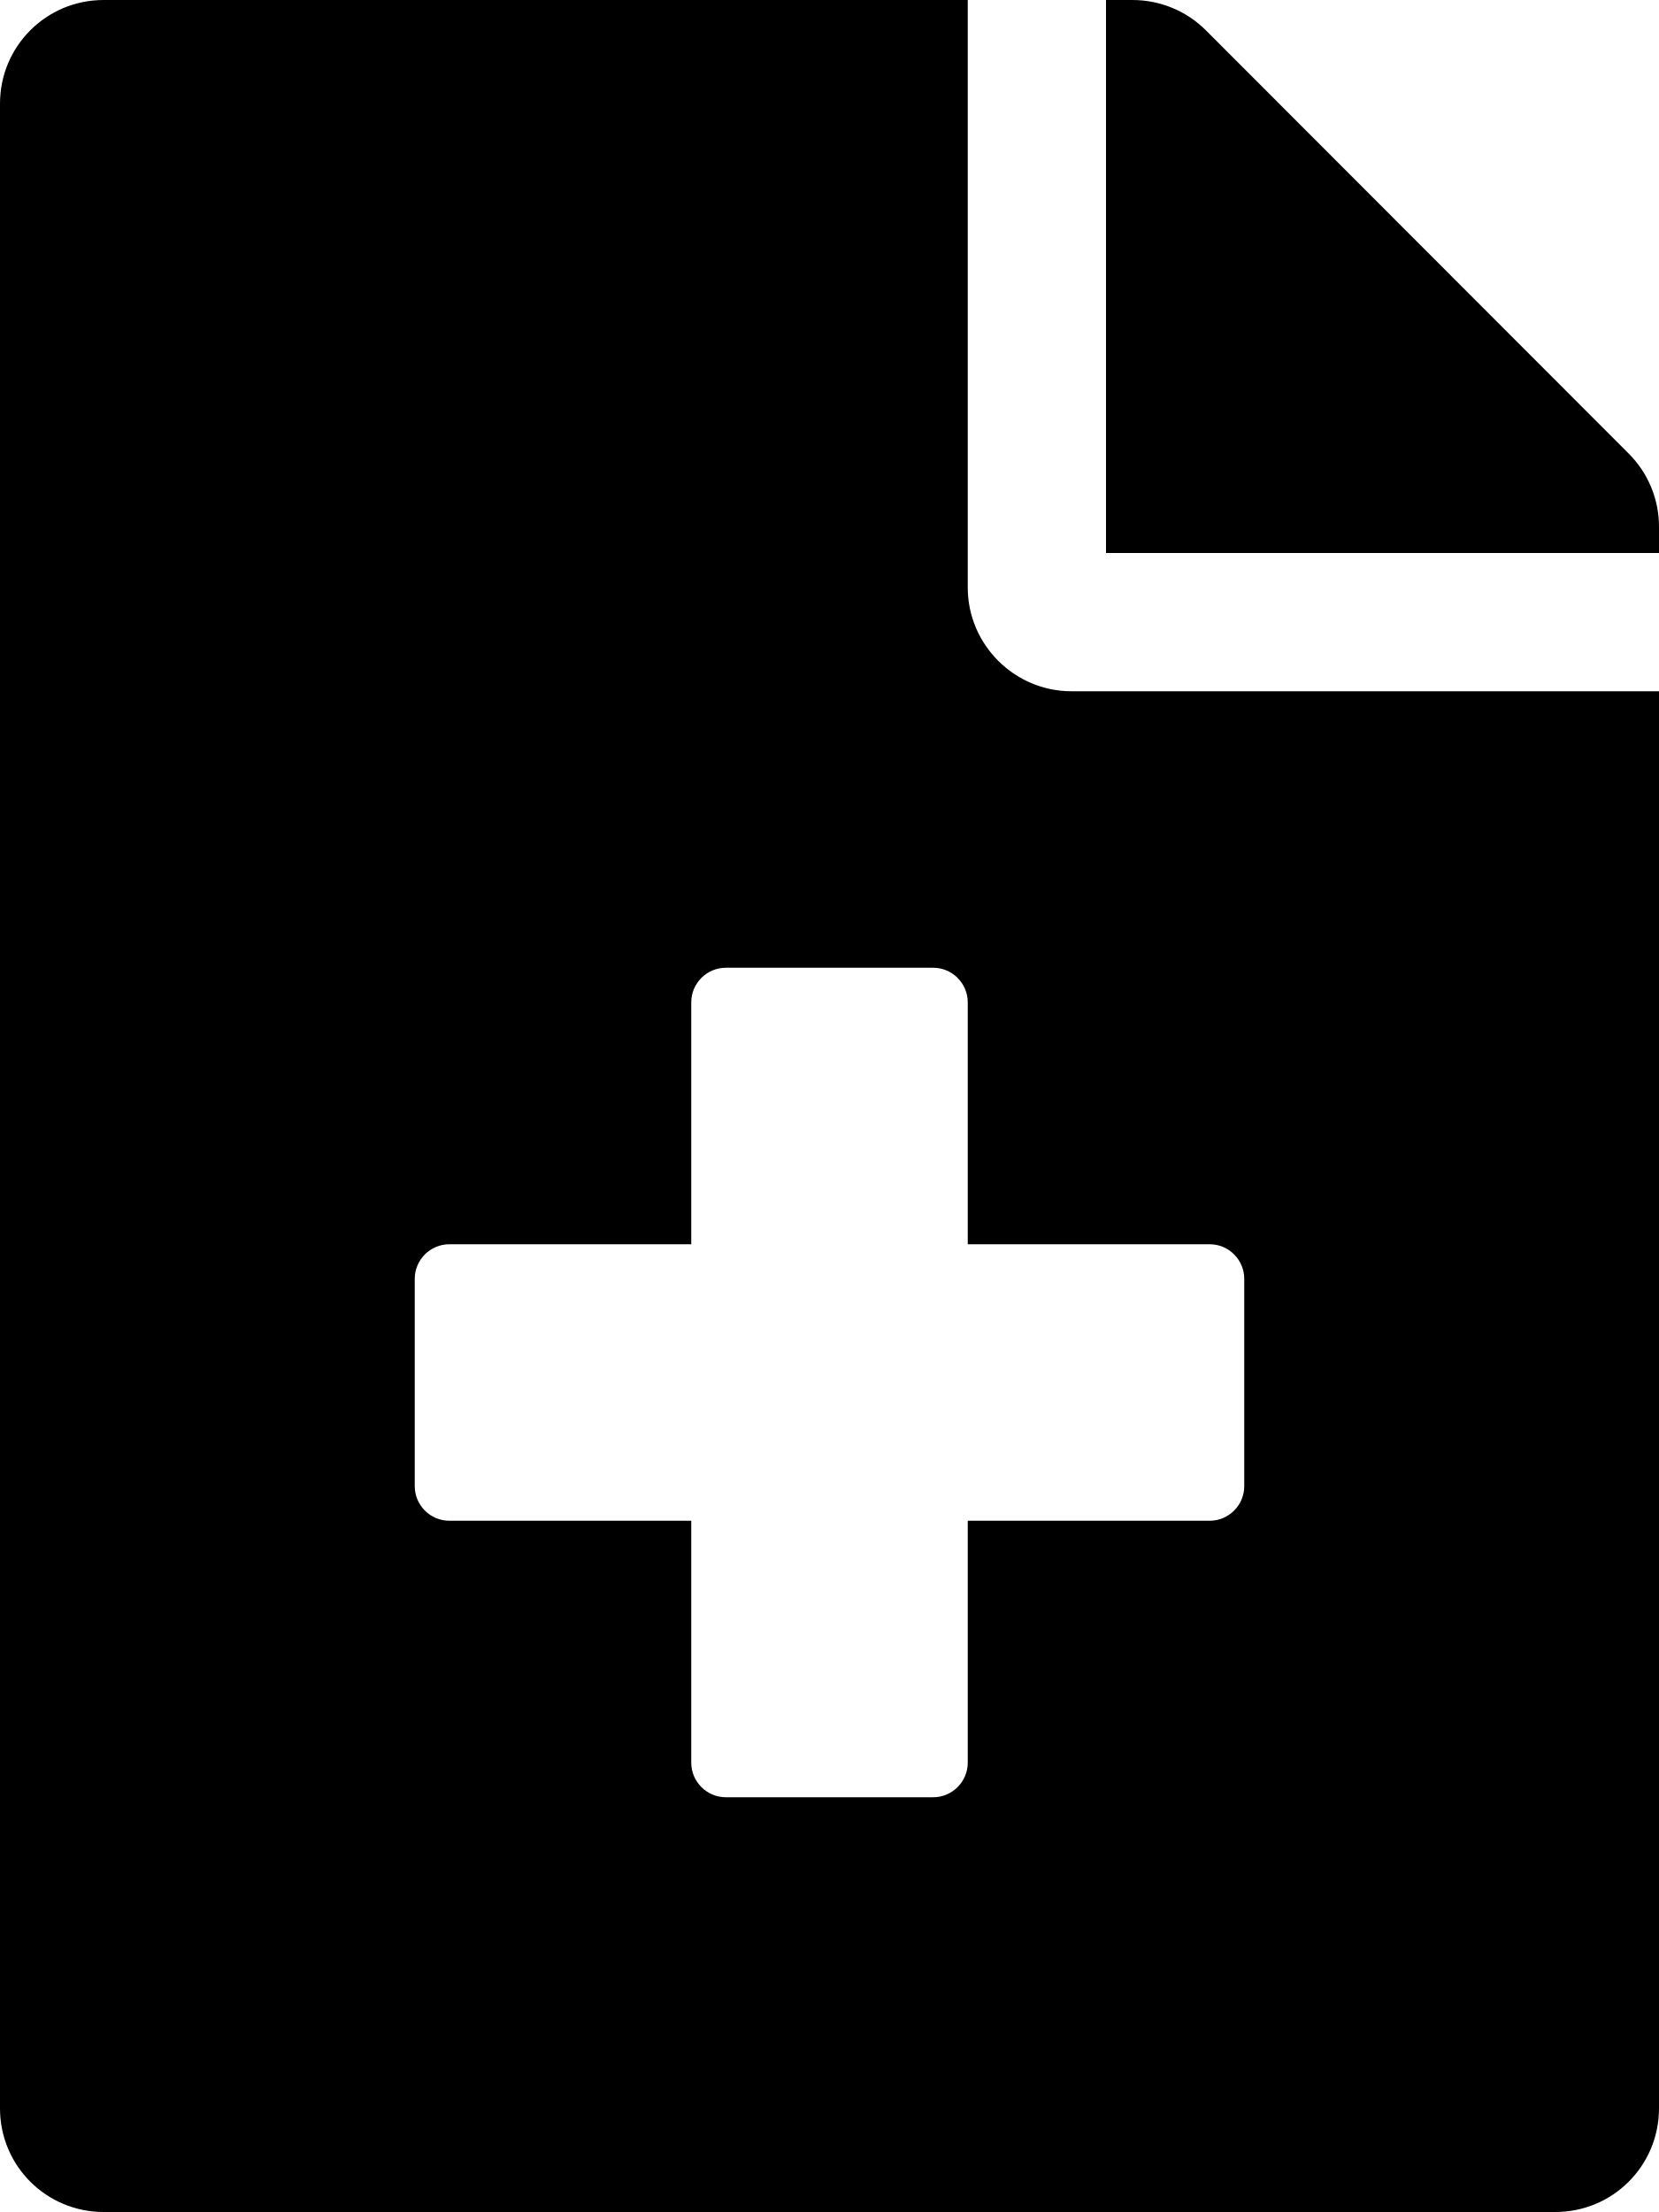
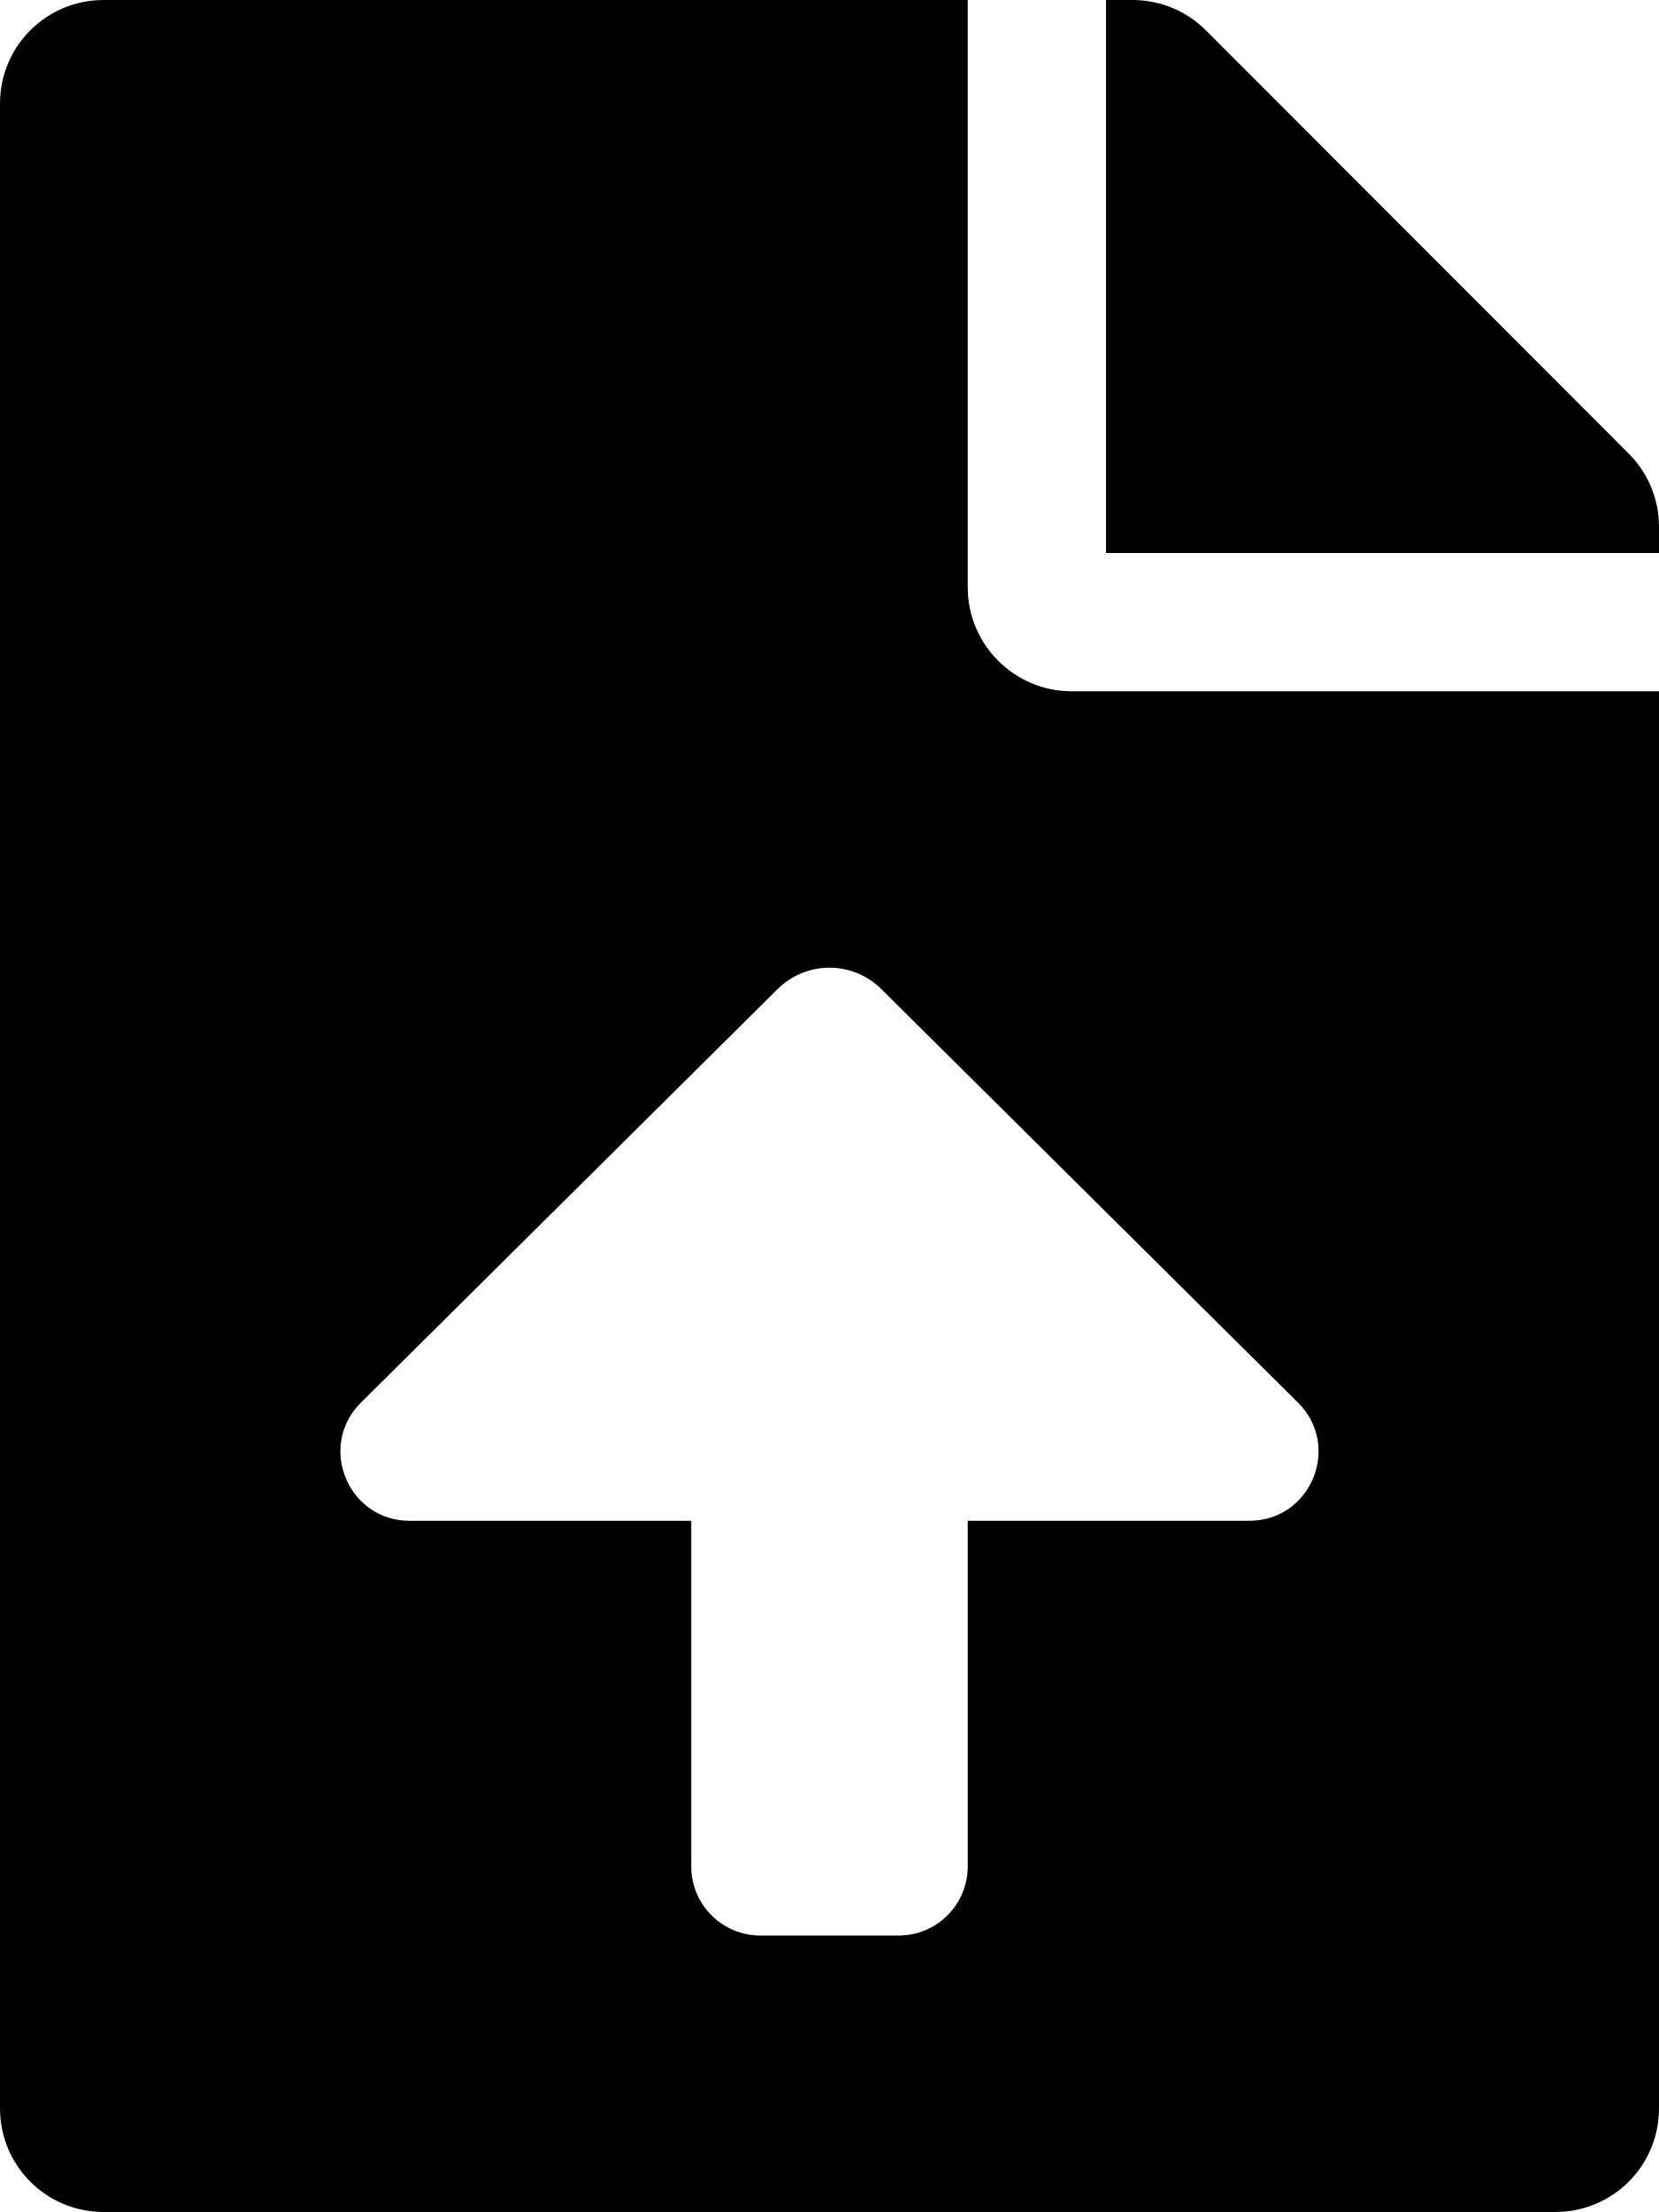
- <svg xmlns="http://www.w3.org/2000/svg" aria-hidden="true" focusable="false" data-prefix="fas" data-icon="file-remove" class="svg-inline--fa fa-file-remove fa-w-12" role="img" viewBox="0 0 384 512">
-   <path fill="currentColor" d="M377 105L279.1 7c-4.5-4.5-10.6-7-17-7H256v128h128v-6.1c0-6.3-2.5-12.4-7-16.9zm-153 31V0H24C10.7 0 0 10.7 0 24v464c0 13.3 10.7 24 24 24h336c13.3 0 24-10.7 24-24V160H248c-13.2 0-24-10.8-24-24zm64 160v48c0 4.4-3.6 8-8 8h-56v56c0 4.4-3.6 8-8 8h-48c-4.4 0-8-3.6-8-8v-56h-56c-4.4 0-8-3.6-8-8v-48c0-4.4 3.6-8 8-8h56v-56c0-4.4 3.6-8 8-8h48c4.4 0 8 3.6 8 8v56h56c4.4 0 8 3.6 8 8z" />
+ <svg xmlns="http://www.w3.org/2000/svg" aria-hidden="true" focusable="false" data-prefix="fas" data-icon="file-upload" class="svg-inline--fa fa-file-upload fa-w-12" role="img" viewBox="0 0 384 512">
+   <path fill="currentColor" d="M224 136V0H24C10.7 0 0 10.7 0 24v464c0 13.3 10.7 24 24 24h336c13.3 0 24-10.7 24-24V160H248c-13.2 0-24-10.8-24-24zm65.18 216.01H224v80c0 8.84-7.16 16-16 16h-32c-8.84 0-16-7.16-16-16v-80H94.82c-14.28 0-21.41-17.29-11.27-27.36l96.42-95.7c6.65-6.61 17.39-6.61 24.04 0l96.42 95.7c10.15 10.07 3.03 27.36-11.25 27.36zM377 105L279.1 7c-4.5-4.5-10.6-7-17-7H256v128h128v-6.1c0-6.3-2.5-12.4-7-16.9z" />
</svg>
